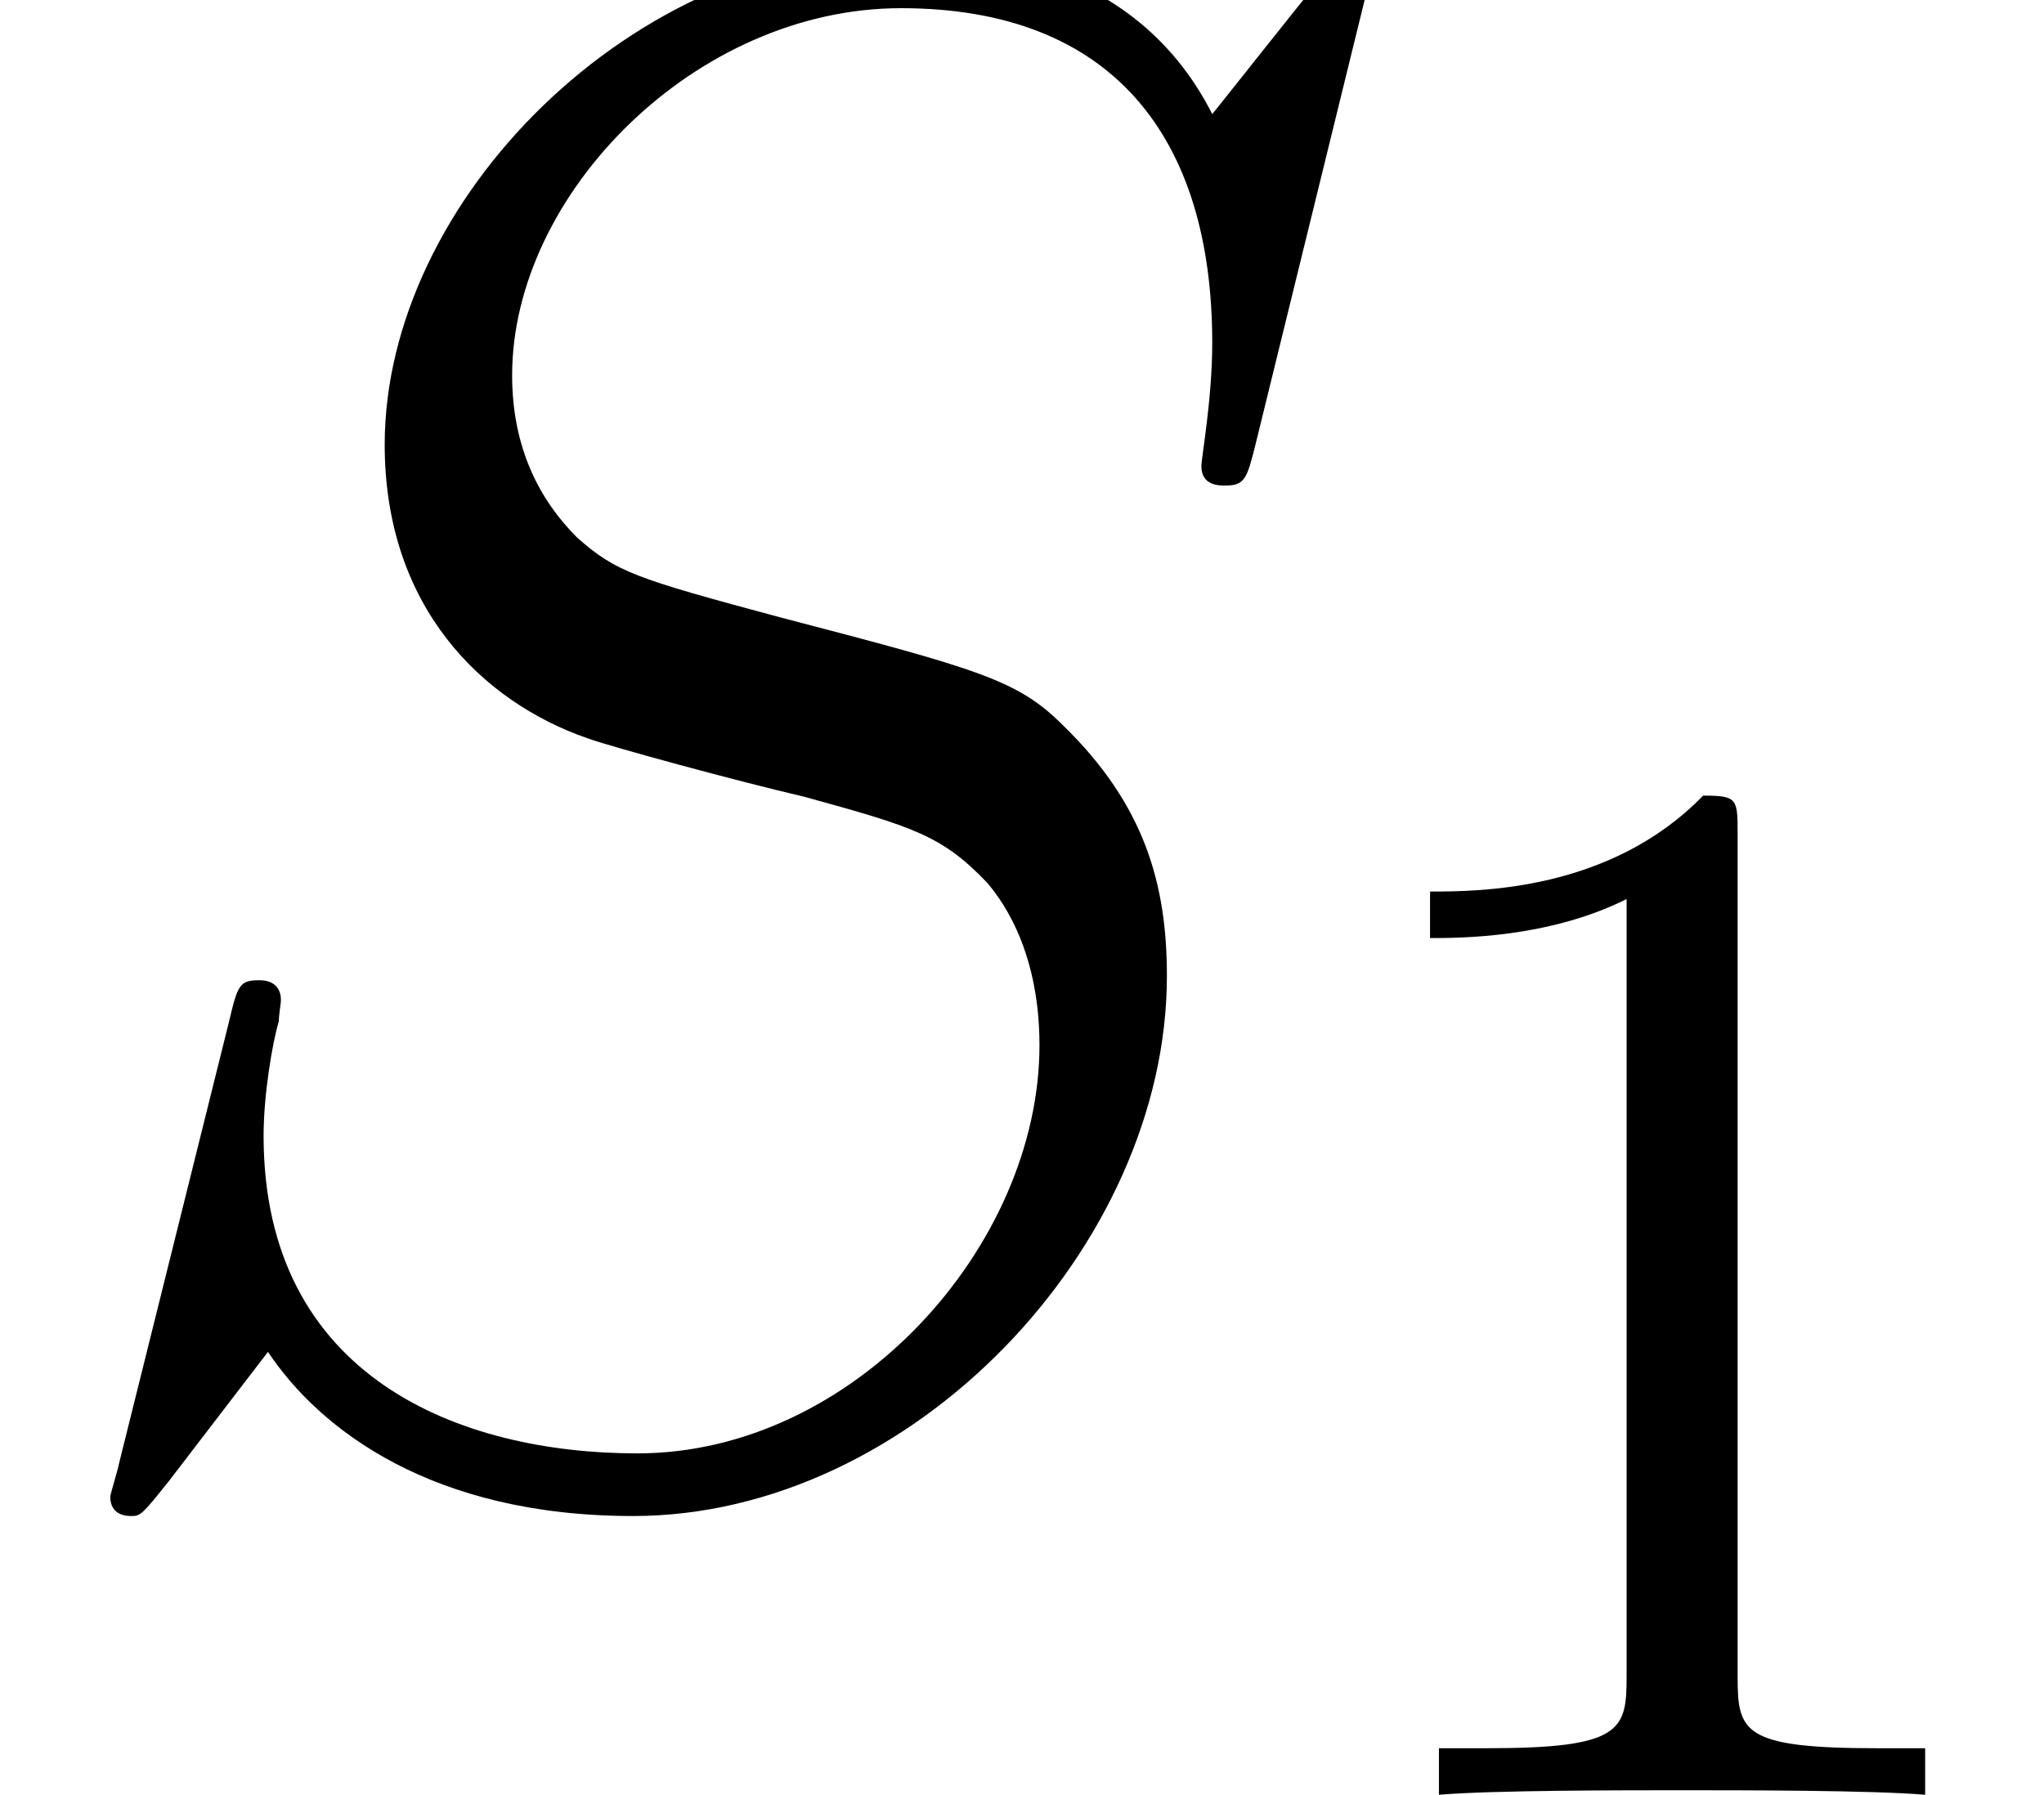
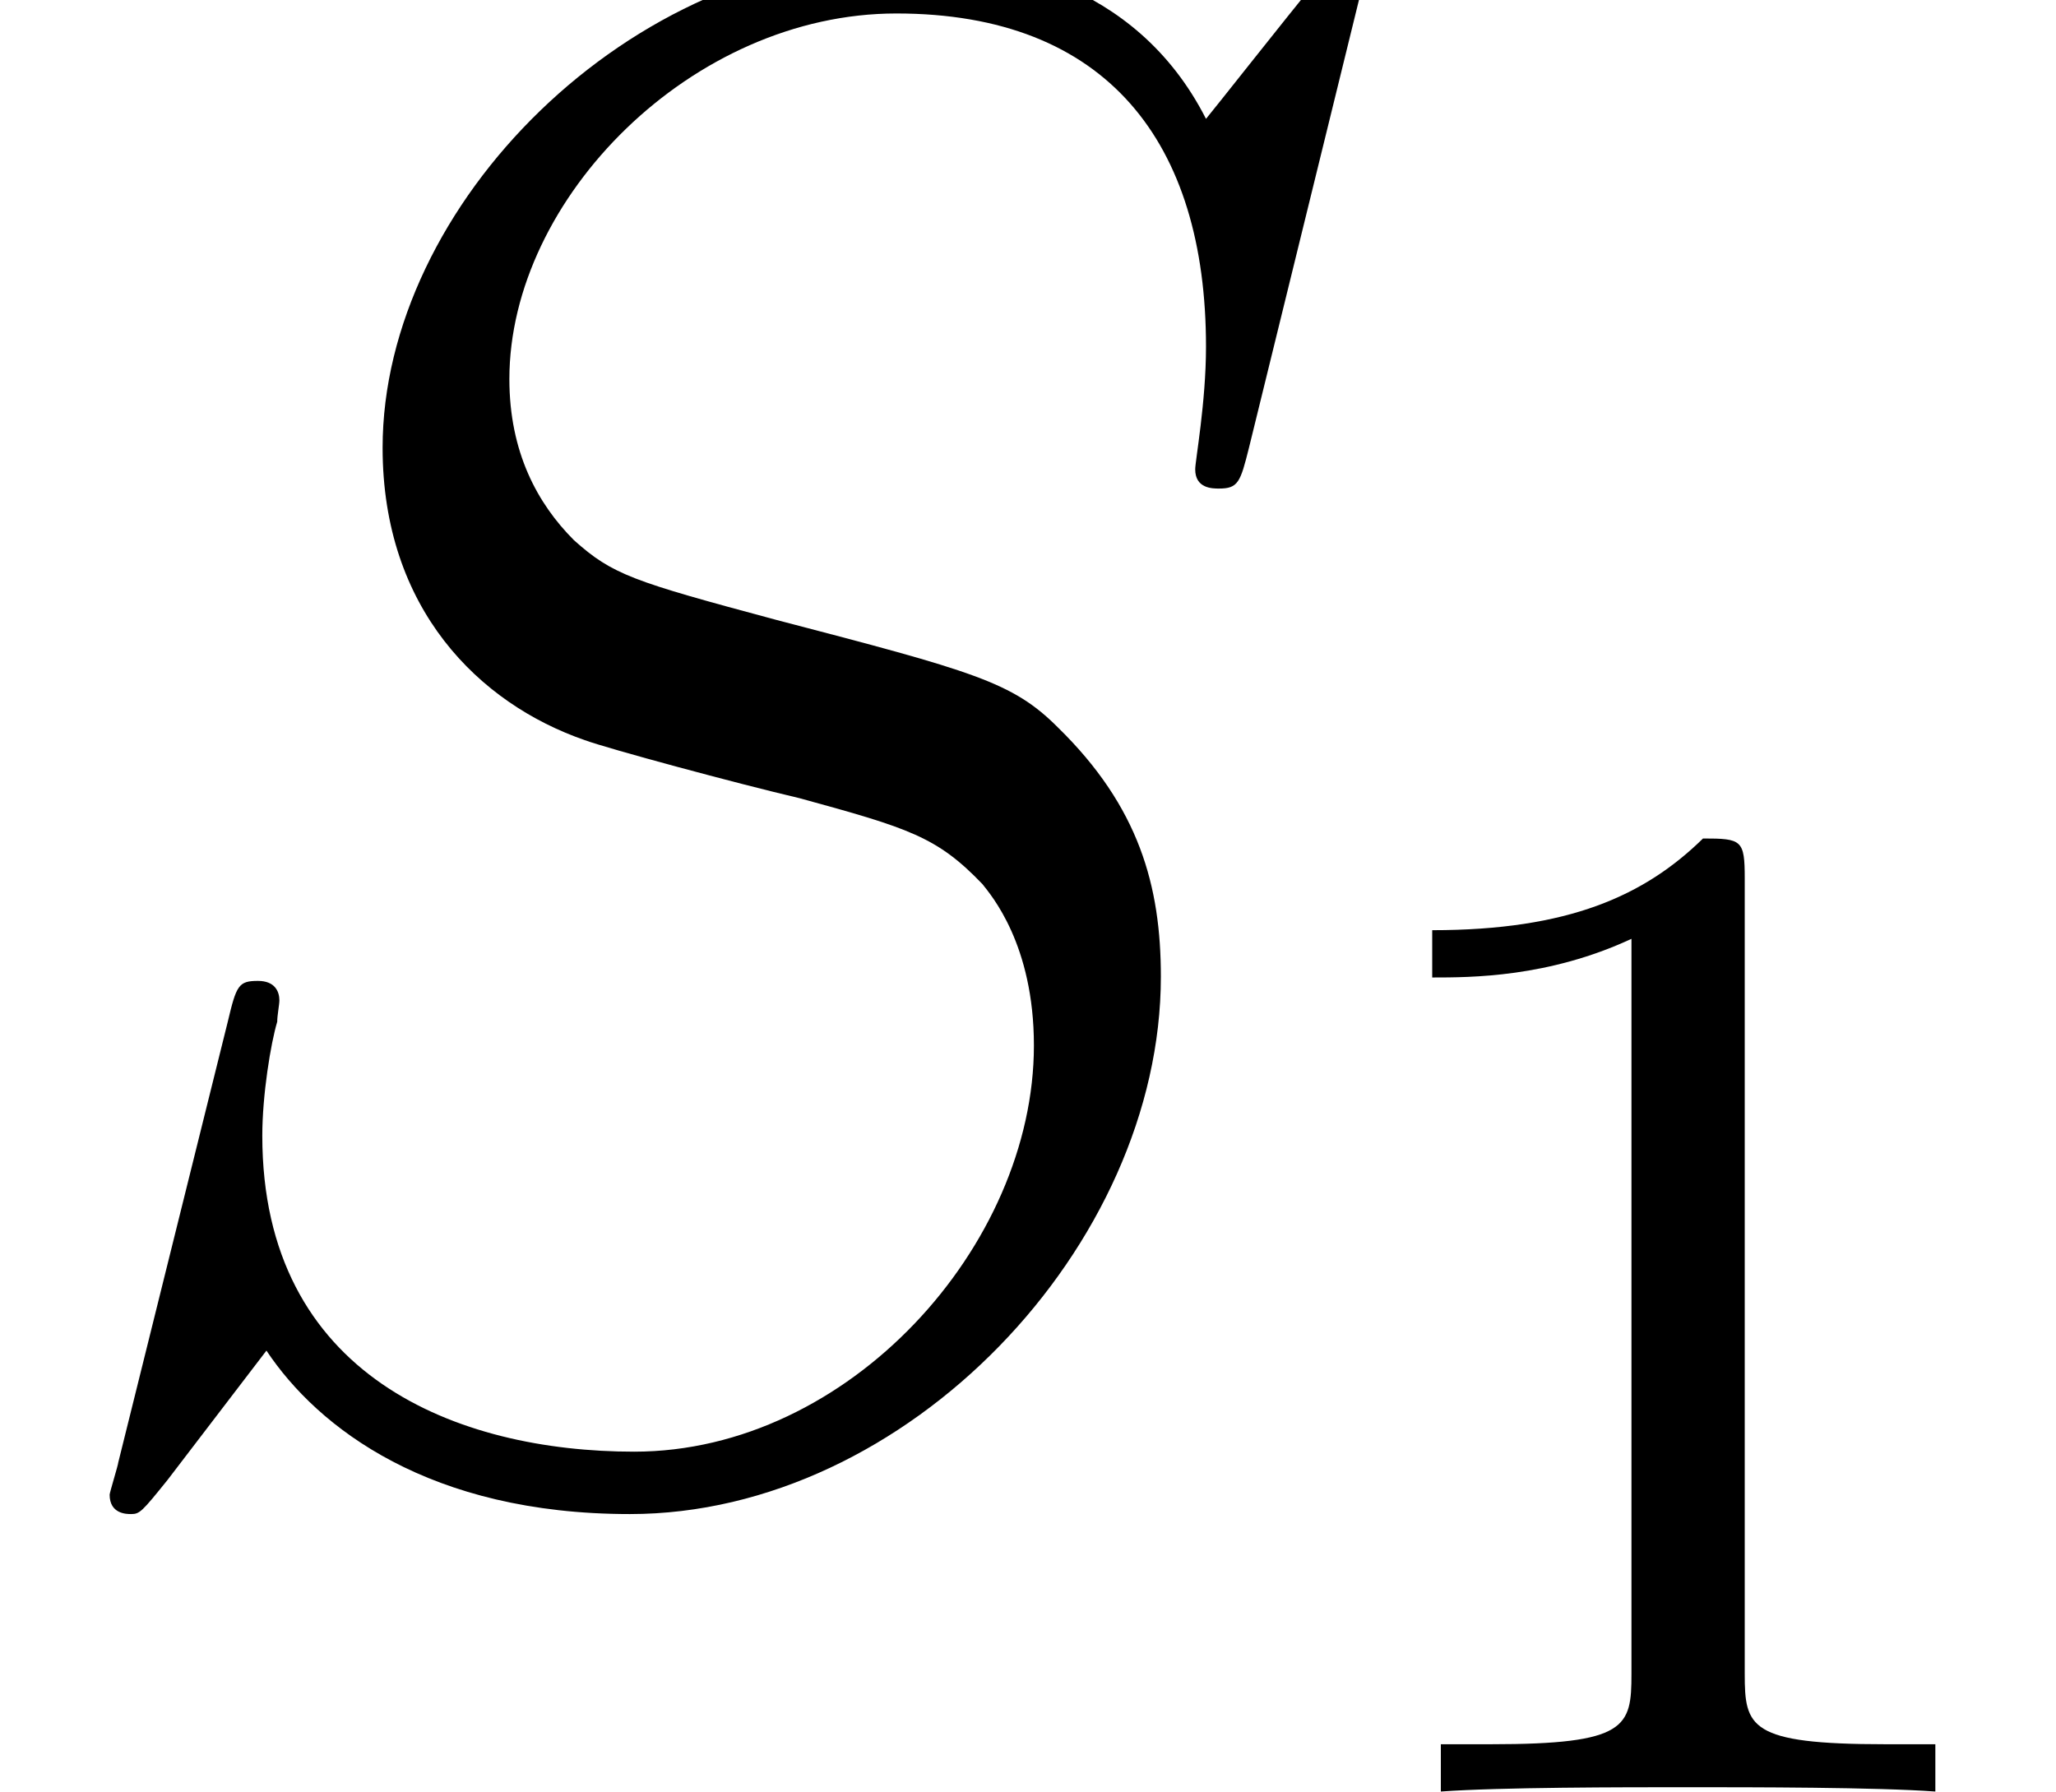
- <svg xmlns="http://www.w3.org/2000/svg" xmlns:xlink="http://www.w3.org/1999/xlink" height="17.878pt" version="1.1" viewBox="226.066 85.875 13.57 11.918" width="20.355pt">
+ <svg xmlns="http://www.w3.org/2000/svg" xmlns:xlink="http://www.w3.org/1999/xlink" version="1.1" width="12.92pt" height="11.258pt" viewBox="-.239 -.244 12.92 11.258">
  <defs>
-     <path d="M9.11 -9.971C9.11 -10.1 9.009 -10.1 8.981 -10.1C8.923 -10.1 8.909 -10.085 8.737 -9.87C8.651 -9.77 8.063 -9.024 8.048 -9.009C7.575 -9.942 6.628 -10.1 6.025 -10.1C4.203 -10.1 2.554 -8.436 2.554 -6.814C2.554 -5.738 3.199 -5.107 3.902 -4.863C4.06 -4.806 4.906 -4.576 5.337 -4.476C6.068 -4.275 6.255 -4.218 6.556 -3.902C6.614 -3.83 6.901 -3.5 6.901 -2.826C6.901 -1.492 5.667 -0.115 4.232 -0.115C3.056 -0.115 1.75 -0.617 1.75 -2.224C1.75 -2.496 1.808 -2.841 1.851 -2.984C1.851 -3.027 1.865 -3.099 1.865 -3.127C1.865 -3.185 1.836 -3.257 1.722 -3.257C1.592 -3.257 1.578 -3.228 1.521 -2.984L0.789 -0.043C0.789 -0.029 0.732 0.158 0.732 0.172C0.732 0.301 0.846 0.301 0.875 0.301C0.933 0.301 0.947 0.287 1.119 0.072L1.779 -0.789C2.123 -0.273 2.869 0.301 4.203 0.301C6.054 0.301 7.747 -1.492 7.747 -3.285C7.747 -3.888 7.603 -4.419 7.058 -4.949C6.757 -5.251 6.499 -5.322 5.179 -5.667C4.218 -5.925 4.089 -5.968 3.83 -6.198C3.587 -6.441 3.4 -6.786 3.4 -7.274C3.4 -8.479 4.619 -9.712 5.982 -9.712C7.388 -9.712 8.048 -8.852 8.048 -7.489C8.048 -7.116 7.976 -6.728 7.976 -6.671C7.976 -6.542 8.091 -6.542 8.134 -6.542C8.263 -6.542 8.278 -6.585 8.335 -6.814L9.11 -9.971Z" id="g0-83" />
-     <path d="M2.929 -6.376C2.929 -6.615 2.929 -6.635 2.7 -6.635C2.082 -5.998 1.205 -5.998 0.887 -5.998V-5.689C1.086 -5.689 1.674 -5.689 2.192 -5.948V-0.787C2.192 -0.428 2.162 -0.309 1.265 -0.309H0.946V0C1.295 -0.03 2.162 -0.03 2.56 -0.03S3.826 -0.03 4.174 0V-0.309H3.856C2.959 -0.309 2.929 -0.418 2.929 -0.787V-6.376Z" id="g1-49" />
+     <path id="g1-49" d="M2.503-5.077C2.503-5.292 2.487-5.3 2.271-5.3C1.945-4.981 1.522-4.79 .765-4.79V-4.527C.98-4.527 1.411-4.527 1.873-4.742V-.654C1.873-.359 1.849-.263 1.092-.263H.813V0C1.14-.024 1.825-.024 2.184-.024S3.236-.024 3.563 0V-.263H3.284C2.527-.263 2.503-.359 2.503-.654V-5.077Z" />
+     <path id="g0-83" d="M7.592-8.309C7.592-8.416 7.508-8.416 7.484-8.416C7.436-8.416 7.424-8.404 7.281-8.225C7.209-8.141 6.719-7.52 6.707-7.508C6.312-8.285 5.523-8.416 5.021-8.416C3.503-8.416 2.128-7.03 2.128-5.679C2.128-4.782 2.666-4.256 3.252-4.053C3.383-4.005 4.089-3.814 4.447-3.73C5.057-3.563 5.212-3.515 5.464-3.252C5.511-3.192 5.75-2.917 5.75-2.355C5.75-1.243 4.722-.096 3.527-.096C2.546-.096 1.459-.514 1.459-1.853C1.459-2.08 1.506-2.367 1.542-2.487C1.542-2.523 1.554-2.582 1.554-2.606C1.554-2.654 1.53-2.714 1.435-2.714C1.327-2.714 1.315-2.69 1.267-2.487L.658-.036C.658-.024 .61 .132 .61 .143C.61 .251 .705 .251 .729 .251C.777 .251 .789 .239 .933 .06L1.482-.658C1.769-.227 2.391 .251 3.503 .251C5.045 .251 6.456-1.243 6.456-2.738C6.456-3.24 6.336-3.682 5.882-4.125C5.631-4.376 5.416-4.435 4.316-4.722C3.515-4.937 3.407-4.973 3.192-5.165C2.989-5.368 2.833-5.655 2.833-6.061C2.833-7.066 3.85-8.094 4.985-8.094C6.157-8.094 6.707-7.376 6.707-6.241C6.707-5.93 6.647-5.607 6.647-5.559C6.647-5.452 6.743-5.452 6.779-5.452C6.886-5.452 6.898-5.487 6.946-5.679L7.592-8.309Z" />
  </defs>
-   <g id="page1">
-     <use x="226.066" xlink:href="#g0-83" y="95.641" />
-     <use x="234.673" xlink:href="#g1-49" y="97.793" />
+   <g id="page1" transform="matrix(1.13 0 0 1.13 -63.98604 -65.314)">
+     <use x="56.413" y="65.753" xlink:href="#g0-83" />
+     <use x="63.613" y="67.547" xlink:href="#g1-49" />
  </g>
</svg>
